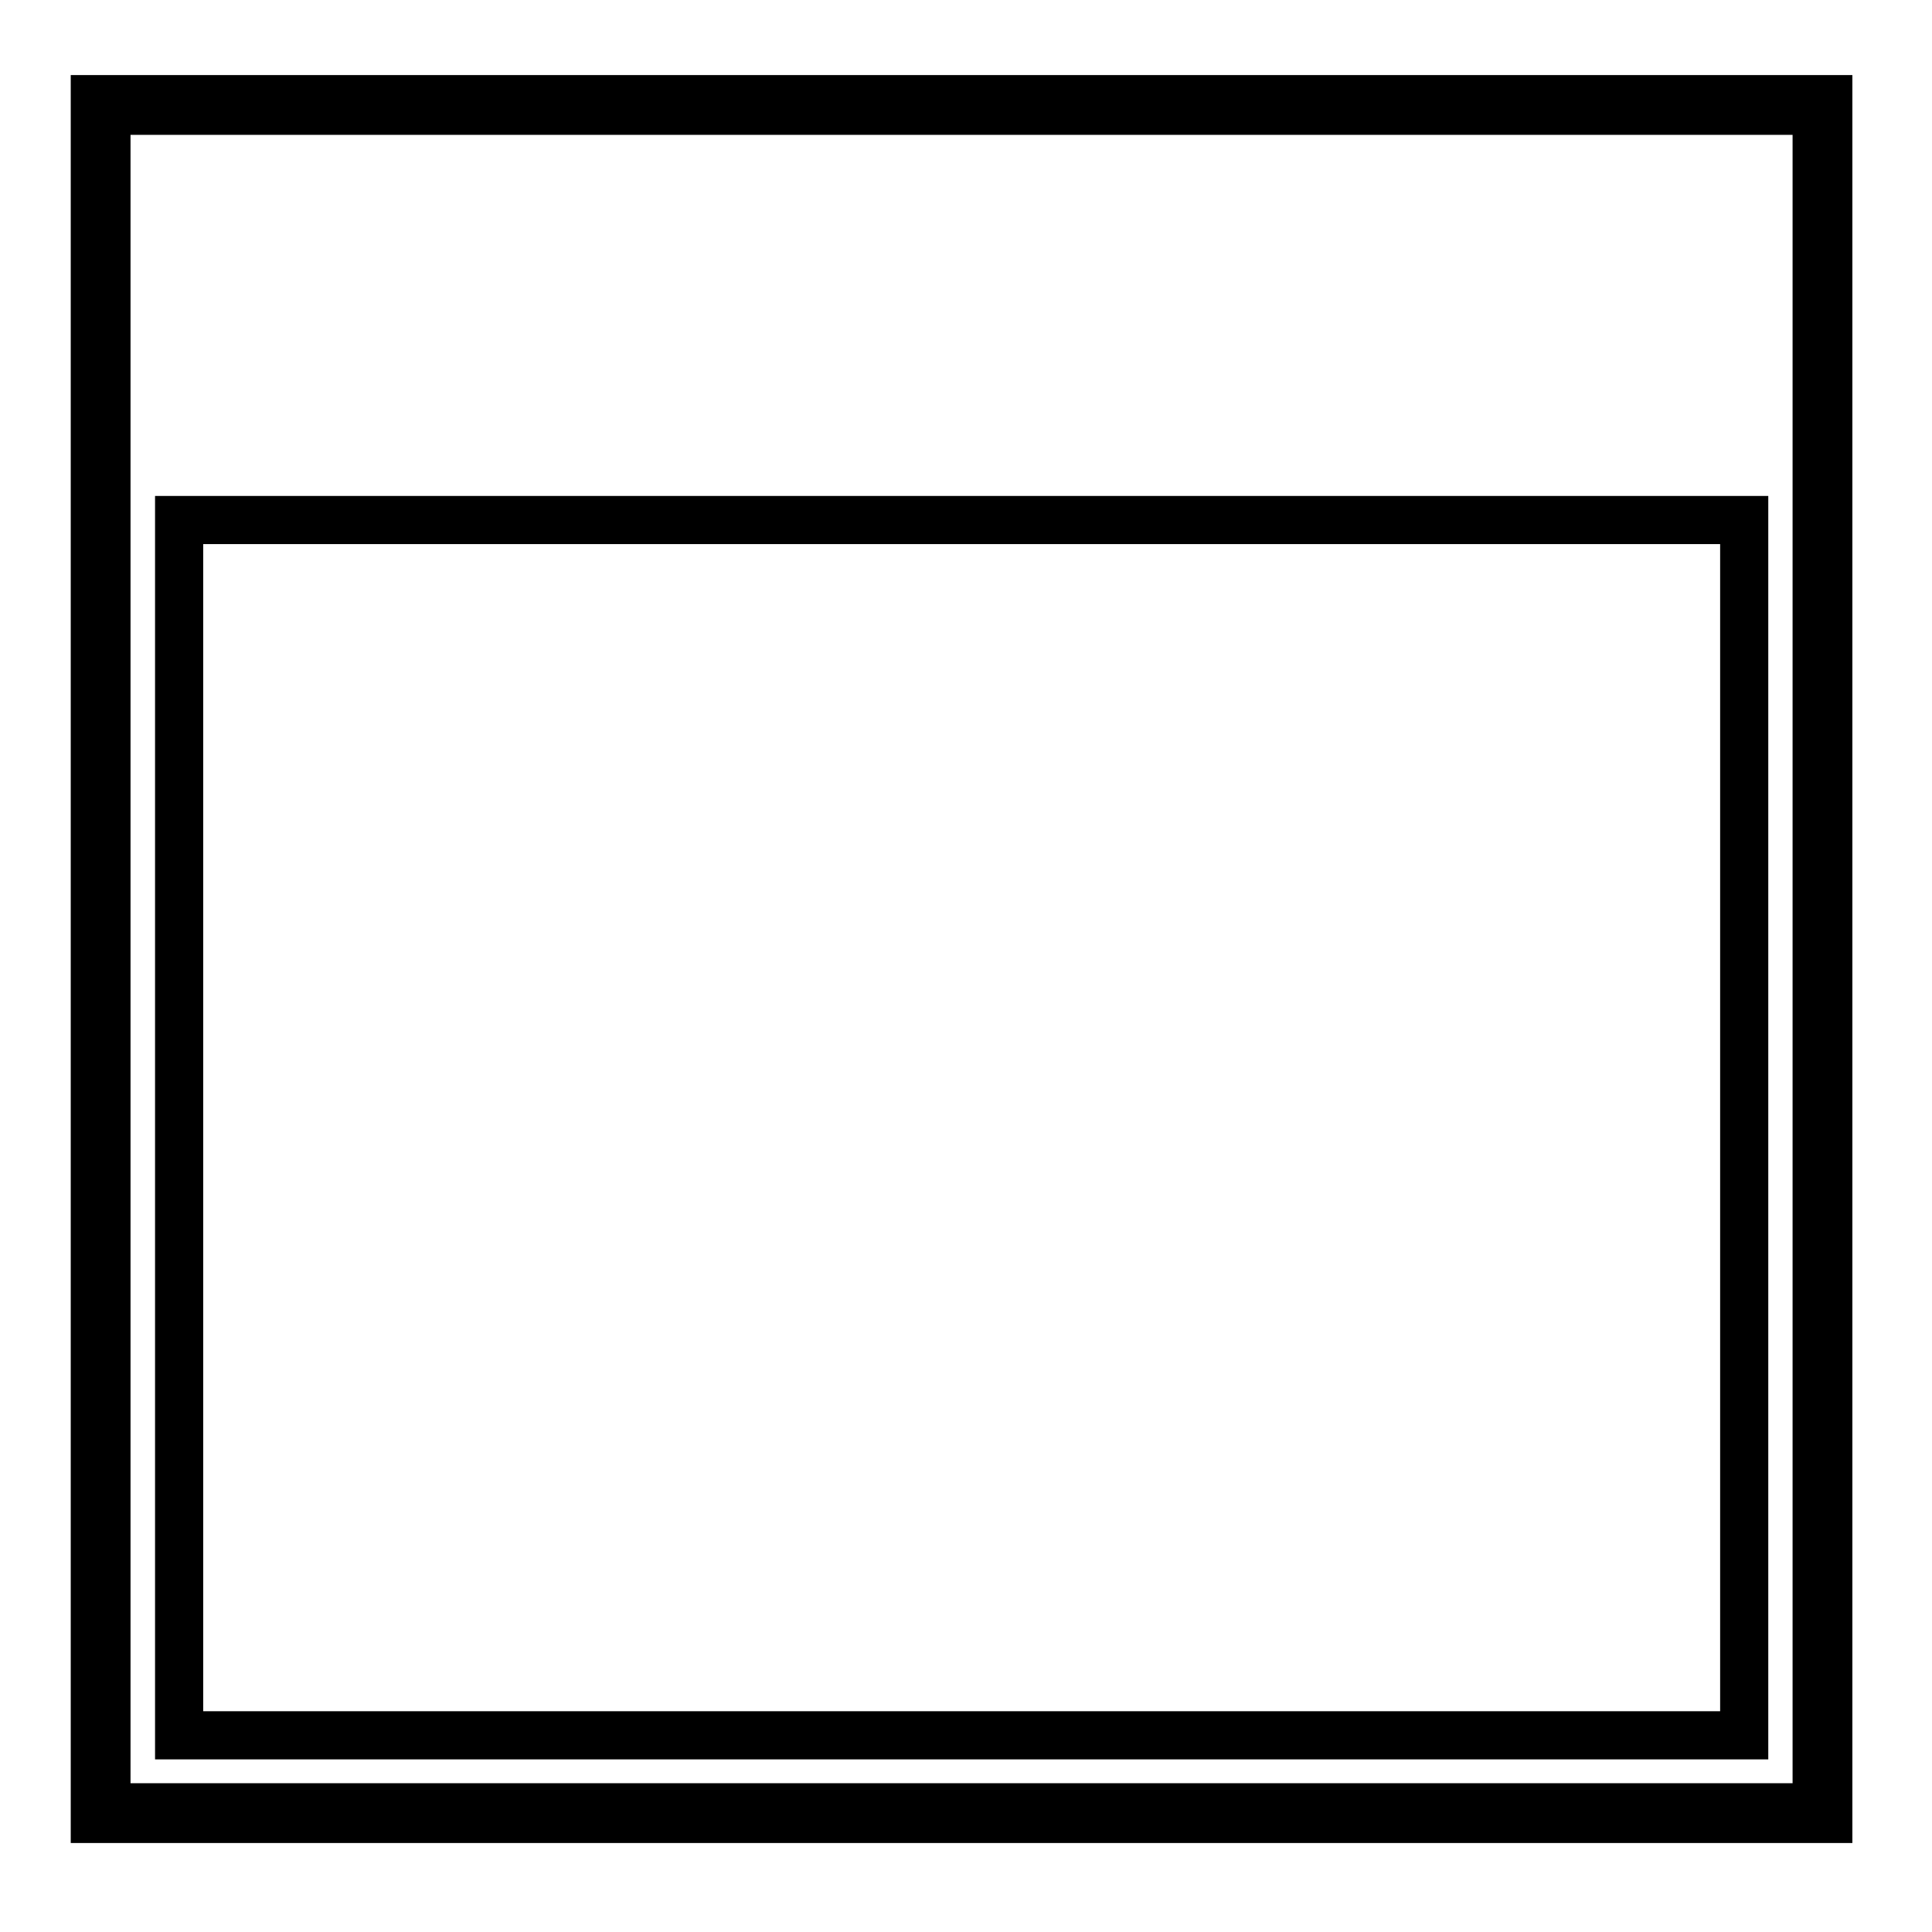
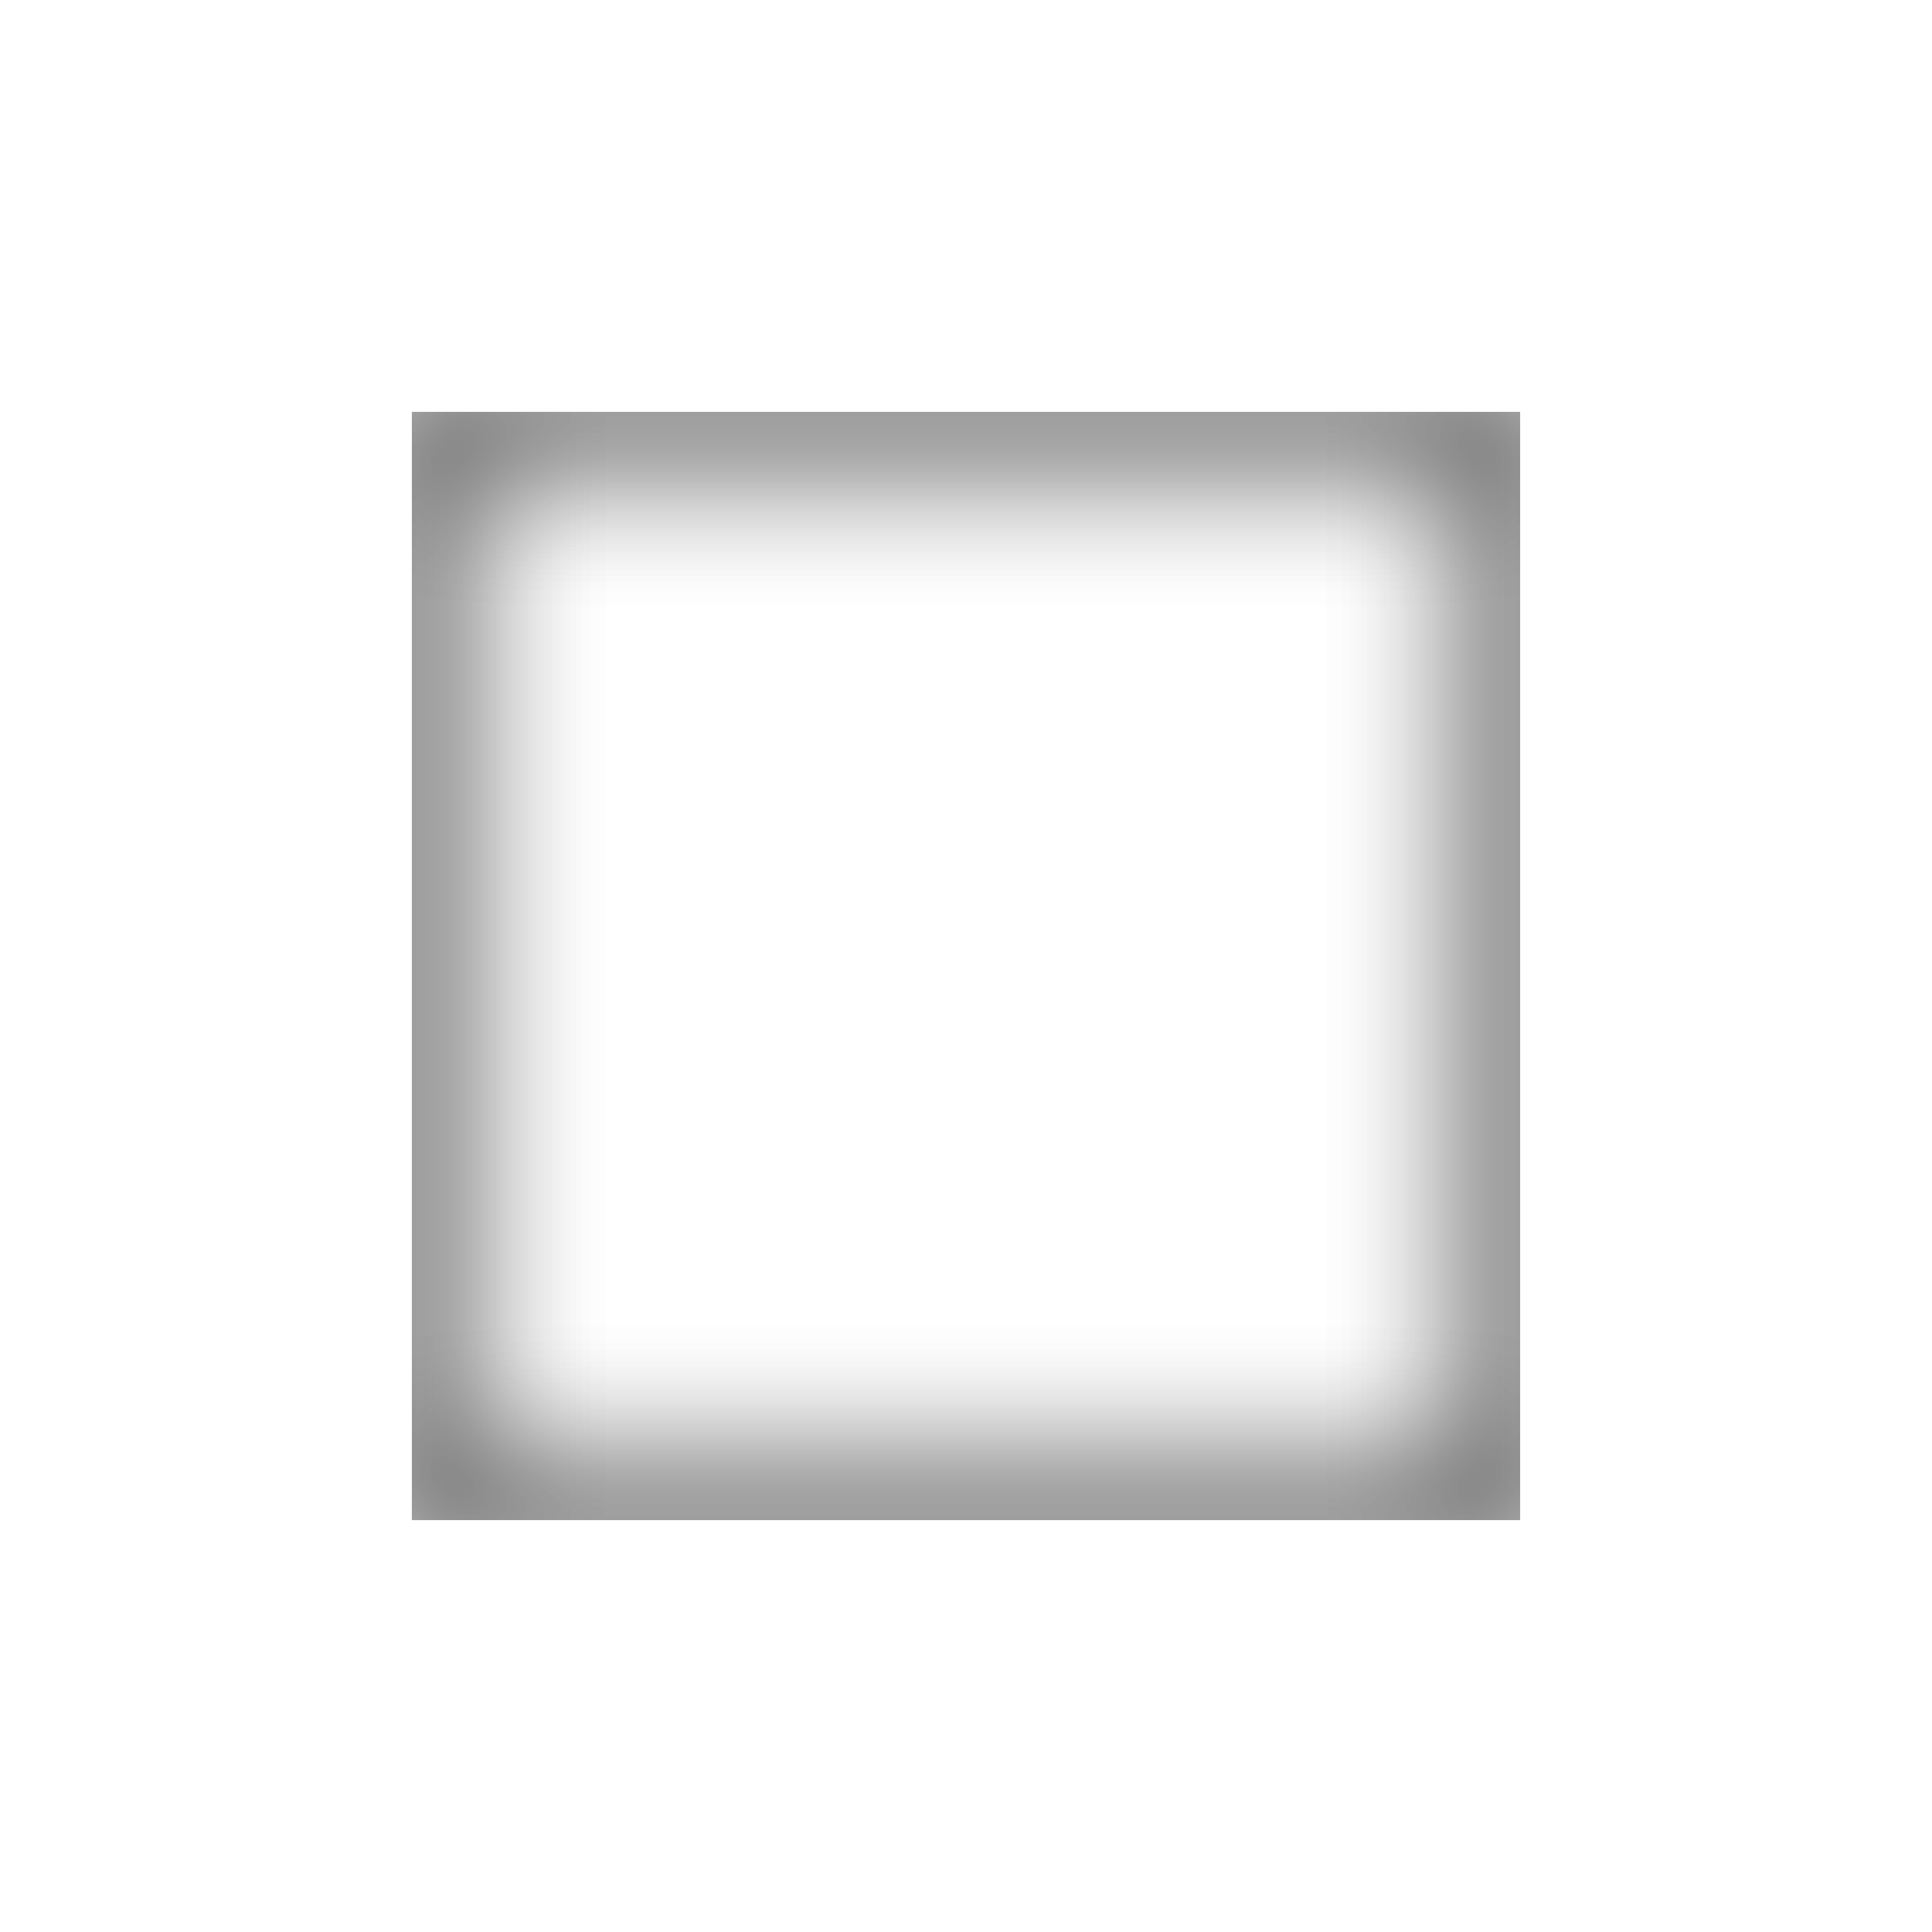
<svg xmlns="http://www.w3.org/2000/svg" width="32" height="32" viewBox="0 0 8.467 8.467" version="1.1" id="svg1">
-   <defs id="defs1" />
+   <defs id="defs1">
+     <filter style="color-interpolation-filters:sRGB" id="filter1" x="-0.175" y="-0.175" width="1.35" height="1.35">
+       <feGaussianBlur stdDeviation="0.319" id="feGaussianBlur1" />
+     </filter>
+     <clipPath clipPathUnits="userSpaceOnUse" id="clipPath3">
+       <path id="path4" style="opacity:1;mix-blend-mode:normal;fill:none;stroke:#000000;stroke-width:0.17" d="M 1.805,1.805 V 6.662 H 6.662 V 1.805 Z" clip-path="none" />
+     </clipPath>
+     <clipPath clipPathUnits="userSpaceOnUse" id="clipPath4">
+       <path id="path5" style="opacity:1;mix-blend-mode:normal;fill:none;stroke:#000000;stroke-width:0.17" d="M 1.805,1.805 V 6.662 H 6.662 V 1.805 Z" clip-path="none" />
+     </clipPath>
+     <clipPath clipPathUnits="userSpaceOnUse" id="clipPath1">
+       <path id="path2" style="opacity:1;mix-blend-mode:normal;fill:none;stroke:#000000;stroke-width:0;stroke-dasharray:none" d="M 1.805,1.805 V 6.662 H 6.662 V 1.805 Z" clip-path="none" />
+     </clipPath>
+     <clipPath clipPathUnits="userSpaceOnUse" id="clipPath2">
+       <path id="path7" style="opacity:1;mix-blend-mode:normal;fill:none;stroke:#000000;stroke-width:0;stroke-dasharray:none" d="M 1.805,1.805 V 6.662 H 6.662 V 1.805 Z" clip-path="none" />
+     </clipPath>
+   </defs>
  <g id="layer1">
-     <rect style="opacity:1;fill:none;stroke:#000000;stroke-width:0.262" id="rect2" width="7.546" height="7.486" x="0.441" y="0.46" />
-     <rect style="opacity:1;fill:none;stroke:#000000;stroke-width:0.211" id="rect3" width="6.859" height="5.326" x="0.785" y="2.279" />
+     <path id="path3" style="opacity:1;mix-blend-mode:normal;fill:none;stroke:#000000;stroke-width:0.17;filter:url(#filter1)" d="M 1.805,1.805 V 6.662 H 6.662 V 1.805 Z" clip-path="url(#clipPath2)" />
+     <path id="path6" style="opacity:1;mix-blend-mode:normal;fill:none;stroke:#000000;stroke-width:0.17;filter:url(#filter1)" d="M 1.805,1.805 V 6.662 H 6.662 V 1.805 Z" clip-path="url(#clipPath1)" />
  </g>
</svg>
